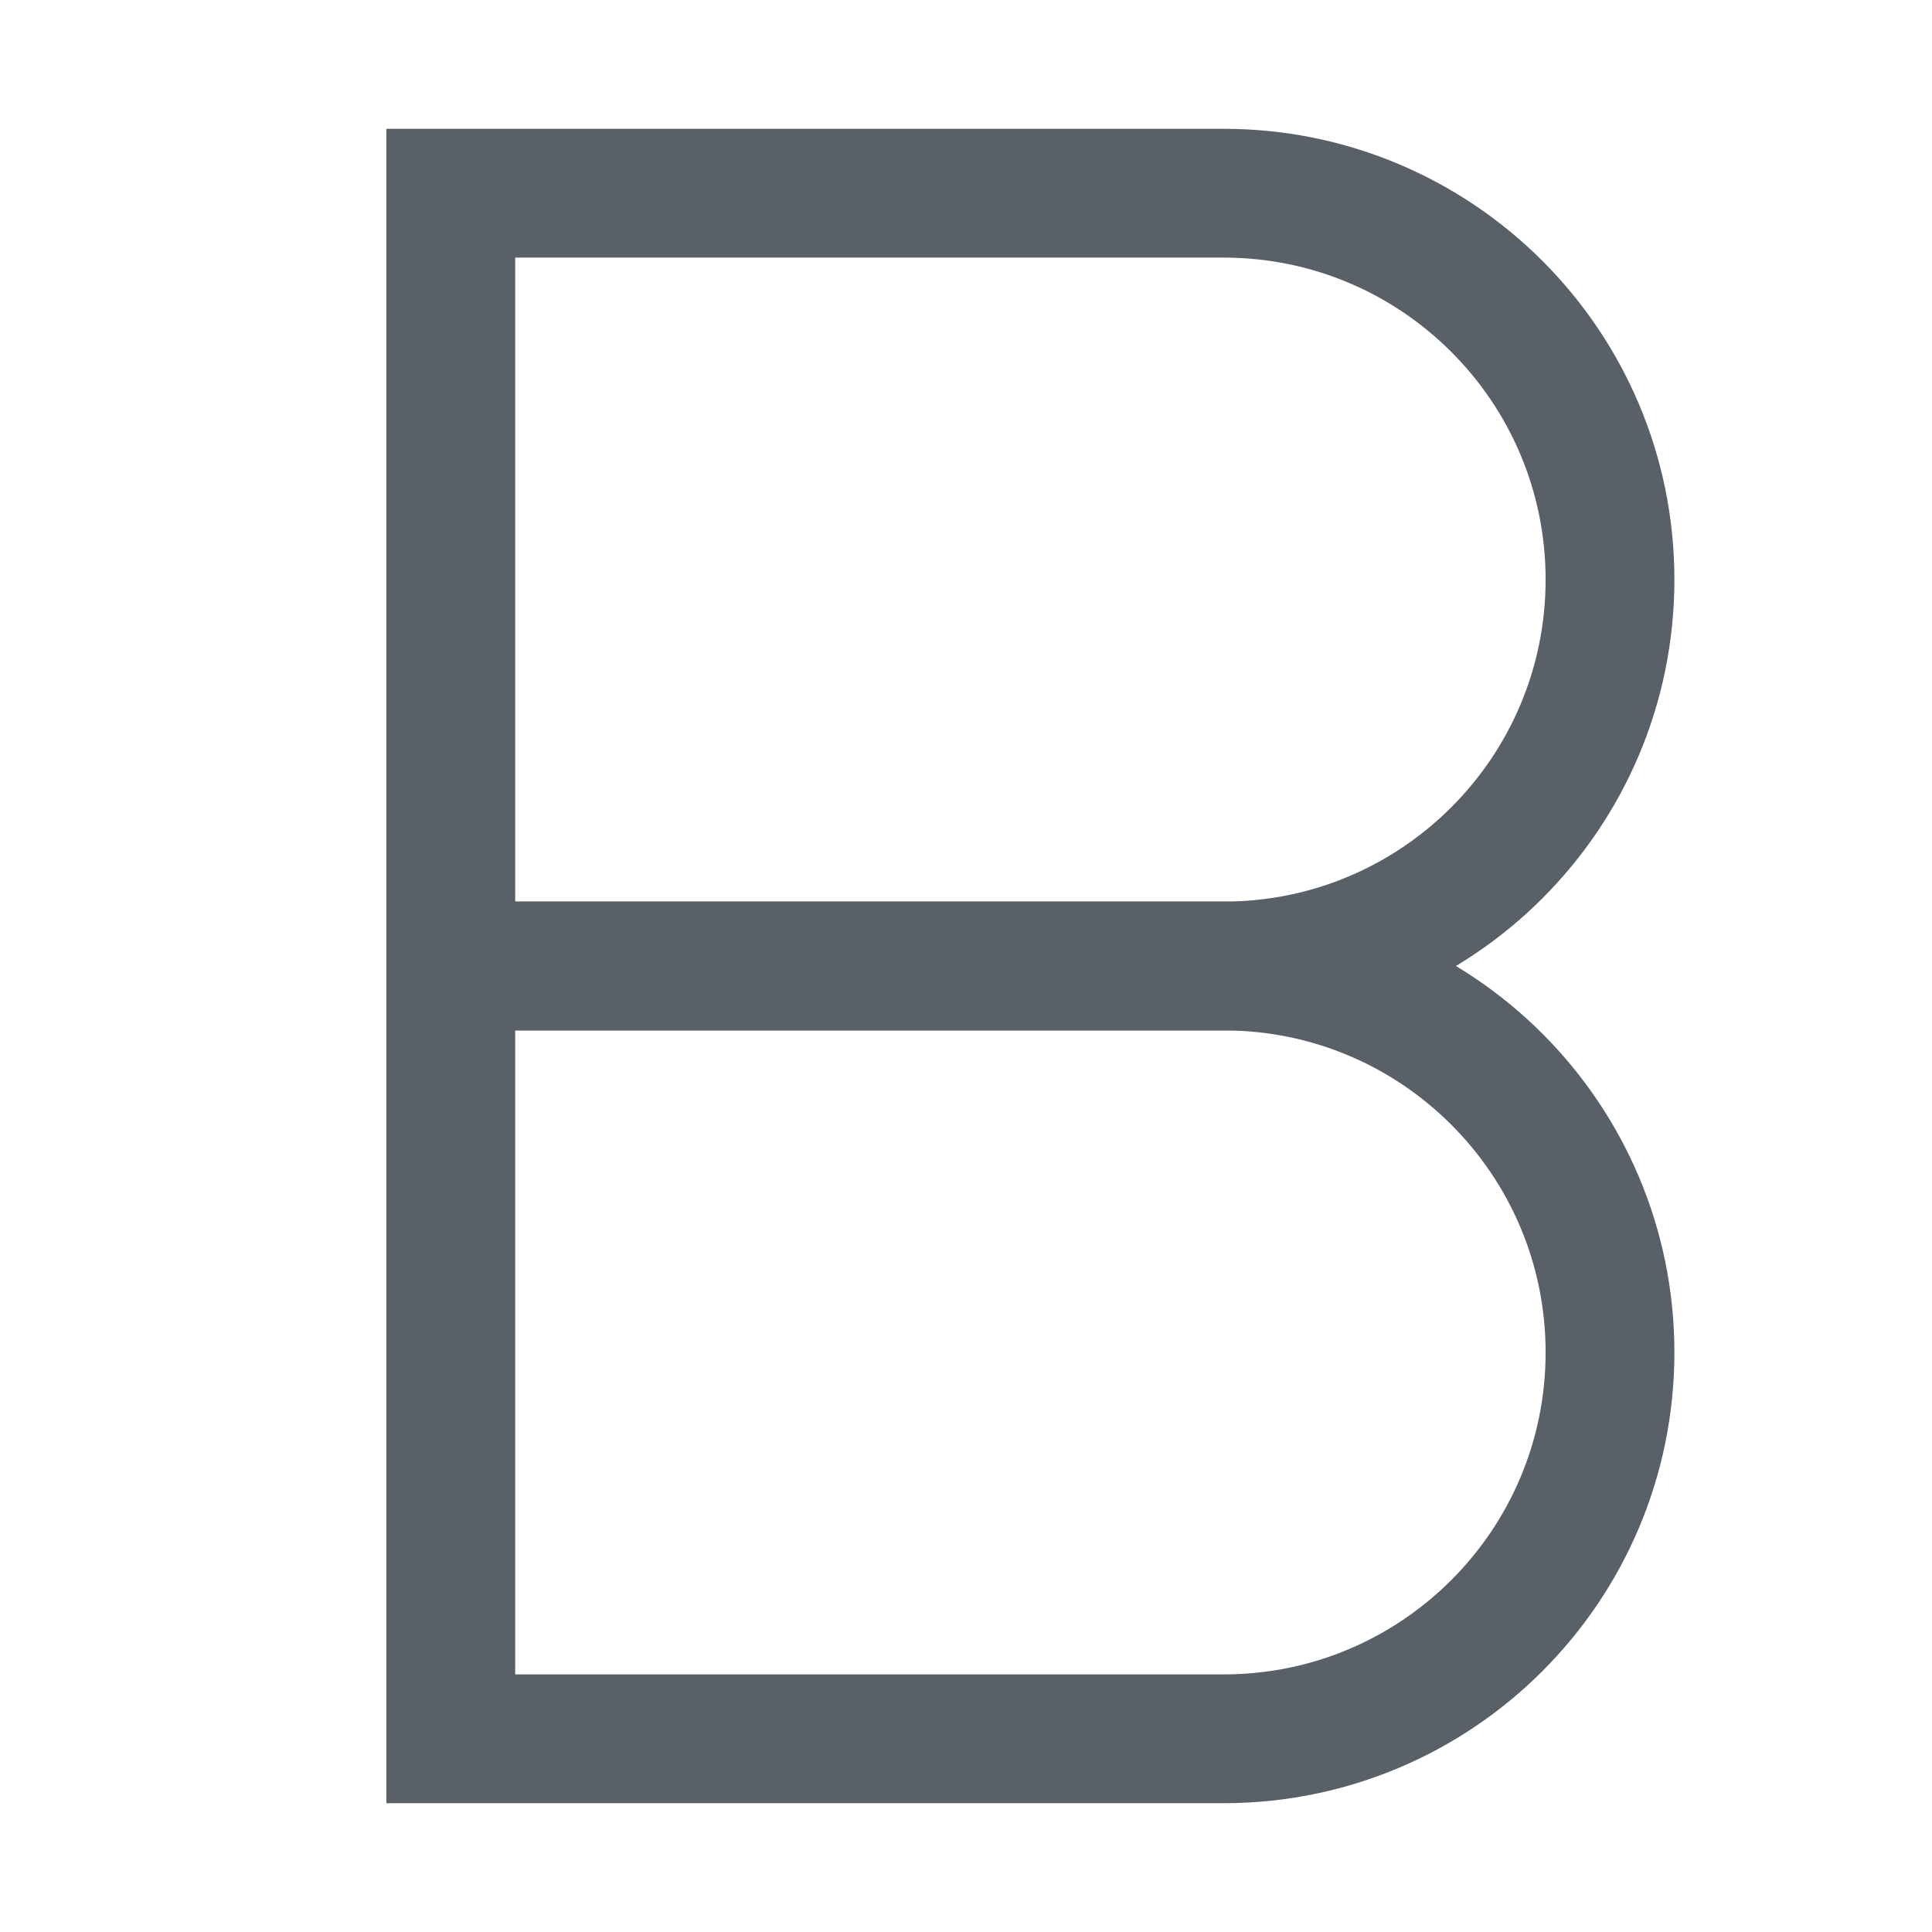
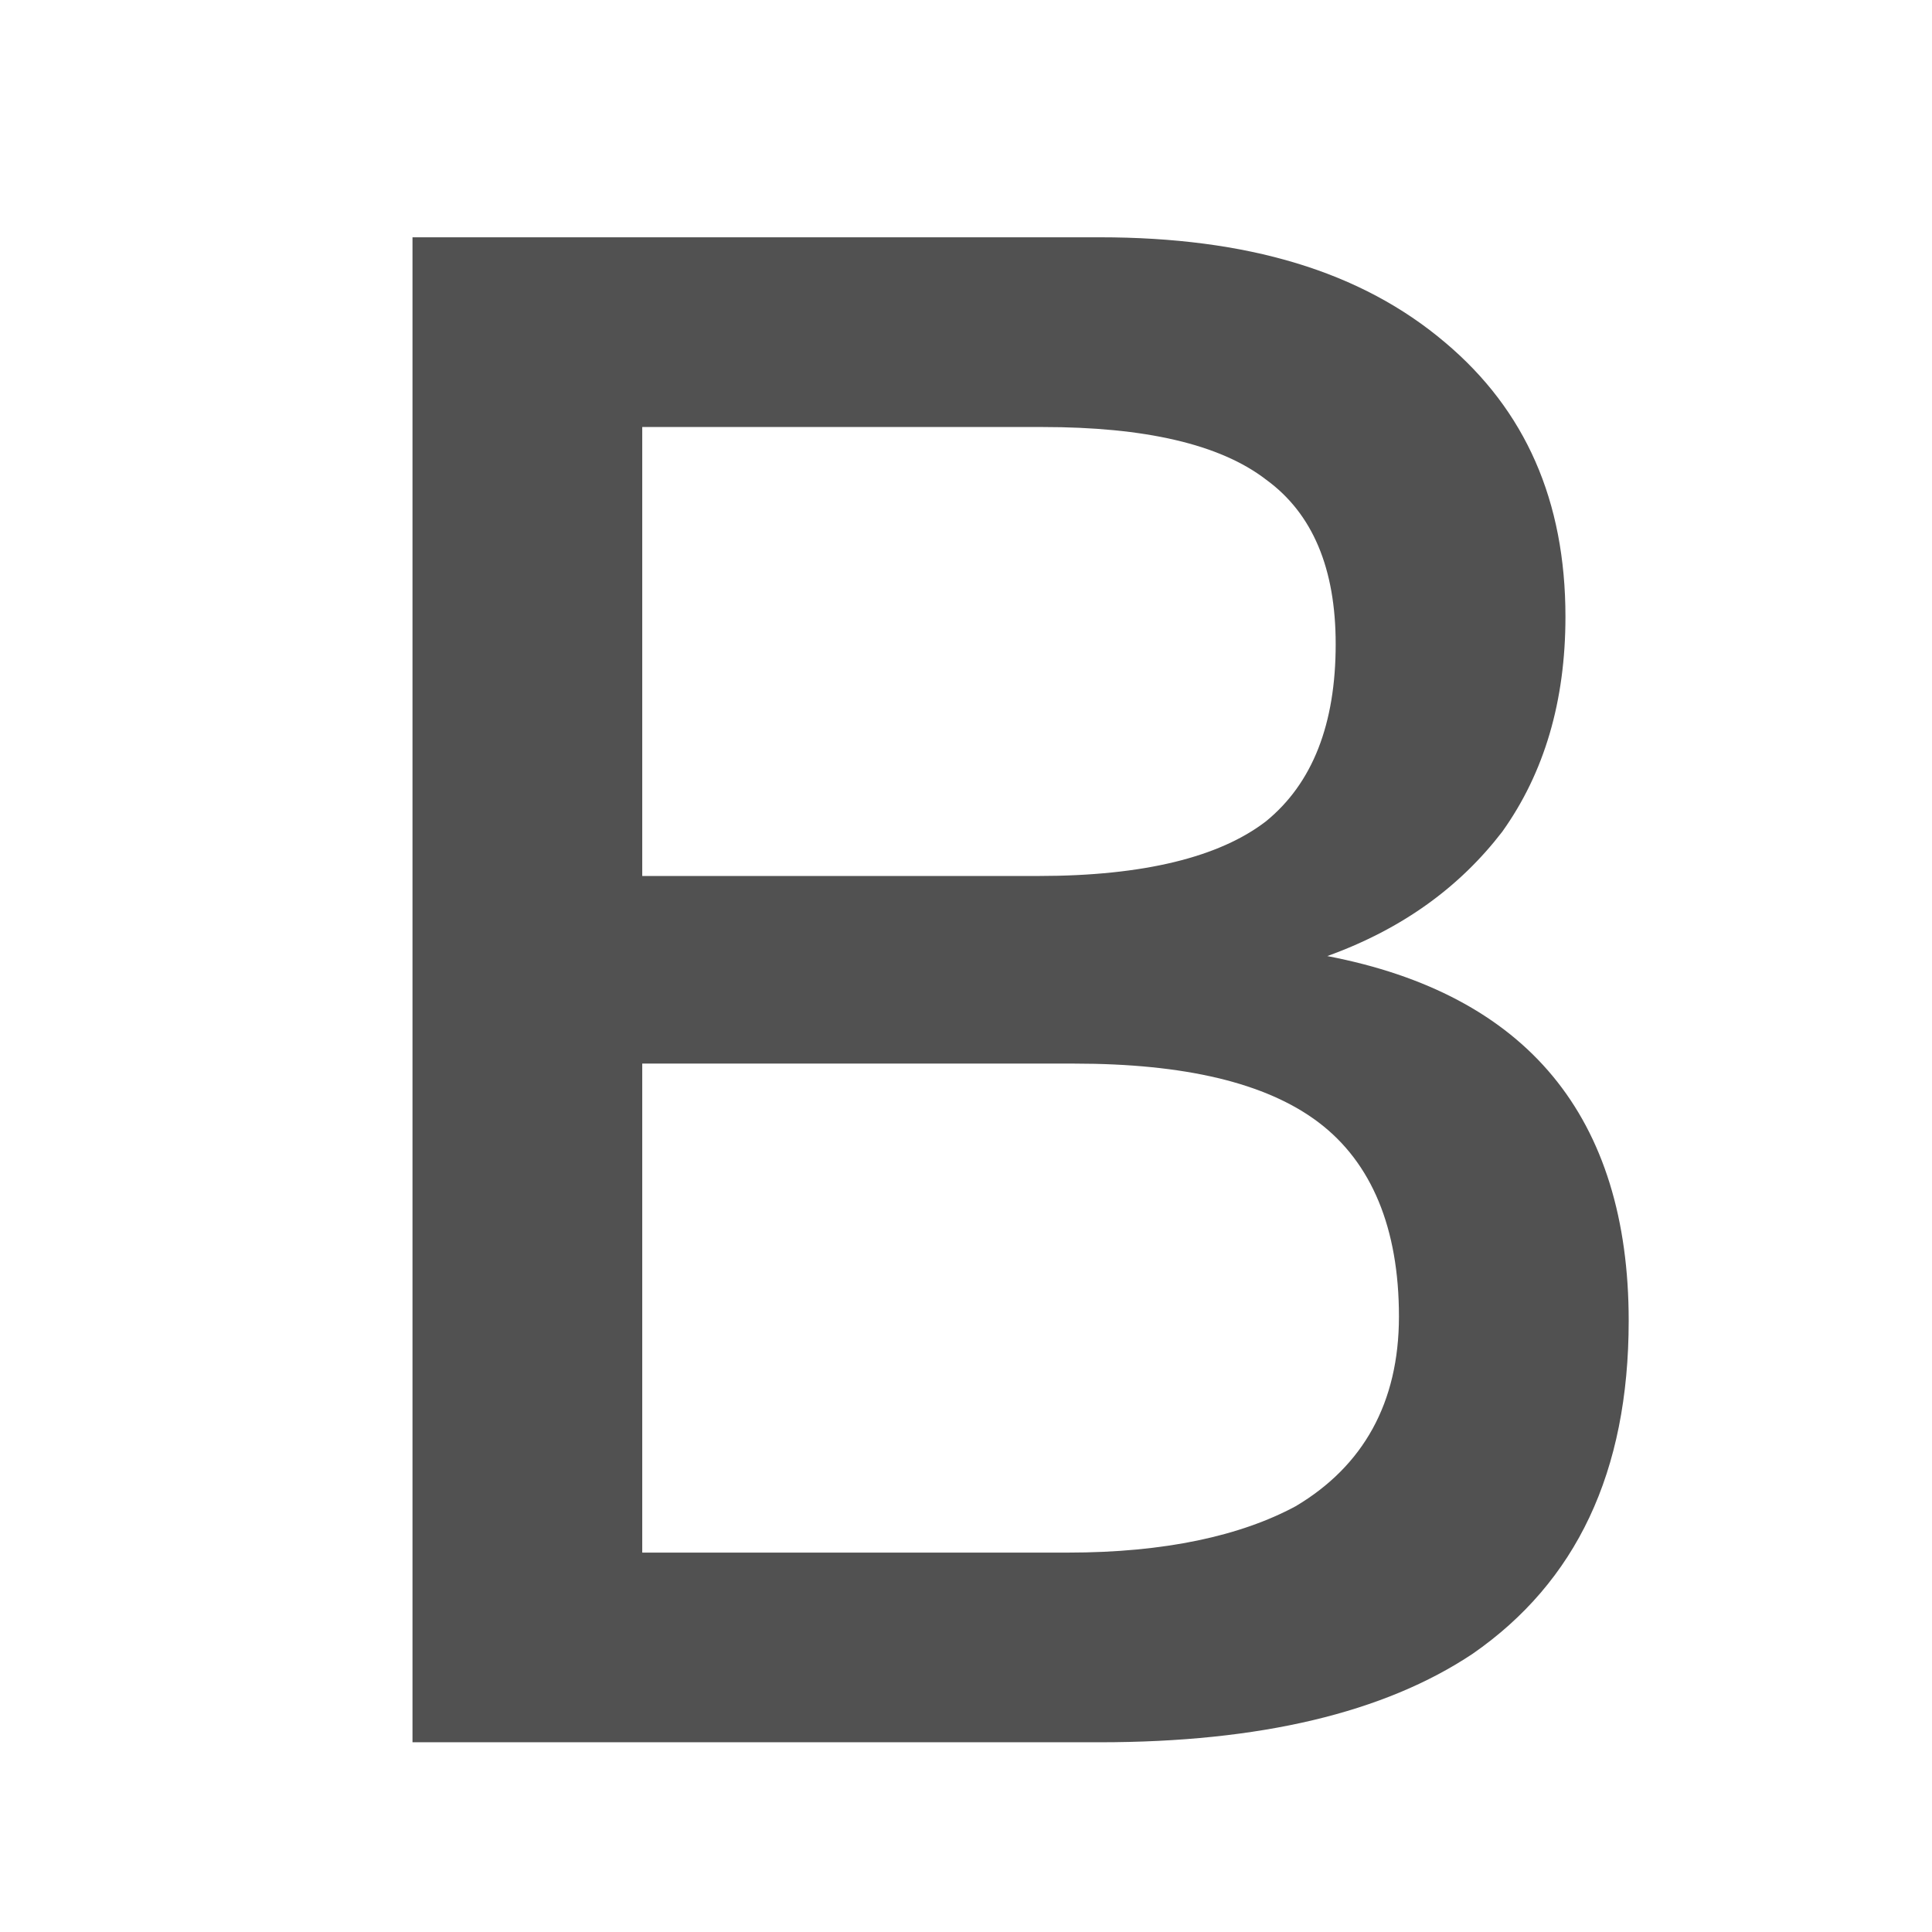
- <svg xmlns="http://www.w3.org/2000/svg" width="15px" height="15px" viewBox="0 0 15 15" version="1.1">
-   <g id="画板" stroke="none" stroke-width="1" fill="none" fill-rule="evenodd">
-     <g id="编组-12" transform="translate(3, 1)" stroke="#5A6067">
-       <g id="编组-3">
-         <path d="M0.5,6.5 L0.5,12.5 L6.5,12.5 C8.157,12.5 9.5,11.157 9.5,9.5 C9.5,7.843 8.157,6.5 6.5,6.5 L0.5,6.5 Z" id="矩形复制-23" />
-         <path d="M0.5,0.5 L0.5,6.5 L6.5,6.5 C8.157,6.5 9.5,5.157 9.5,3.5 C9.5,1.843 8.157,0.5 6.5,0.5 L0.5,0.5 Z" id="矩形" />
-       </g>
-     </g>
-   </g>
+ <svg xmlns="http://www.w3.org/2000/svg" class="icon" width="200px" height="200.00px" viewBox="0 0 1024 1024" version="1.1">
+   <path fill="#515151" d="M582.83 125.77c78.2 0 138.52 17.89 183.23 55.86 42.43 35.75 63.66 83.8 63.66 145.25 0 44.68-11.16 82.66-33.5 113.95-22.34 29.05-52.52 51.39-92.73 65.91 52.5 10.05 92.73 31.27 119.52 63.68 26.82 32.39 40.23 75.95 40.23 129.59 0 80.43-27.93 138.52-82.66 176.5-46.93 31.3-112.84 46.93-197.75 46.93h-364.2V125.77h364.2zM340.4 464.29h210.02c55.86 0 96.09-10.07 120.66-29.05 24.59-20.11 36.86-51.39 36.86-93.84 0-40.23-12.27-69.27-36.86-87.16-24.57-18.98-64.8-27.91-118.41-27.91H340.4v237.96z m0 358.62h225.68c51.39 0 91.59-8.93 120.64-24.57 35.75-21.23 54.75-54.75 54.75-100.57 0-46.91-14.52-81.55-42.45-102.77-27.93-21.23-71.5-31.27-129.59-31.27H340.4v259.18z" />
</svg>
